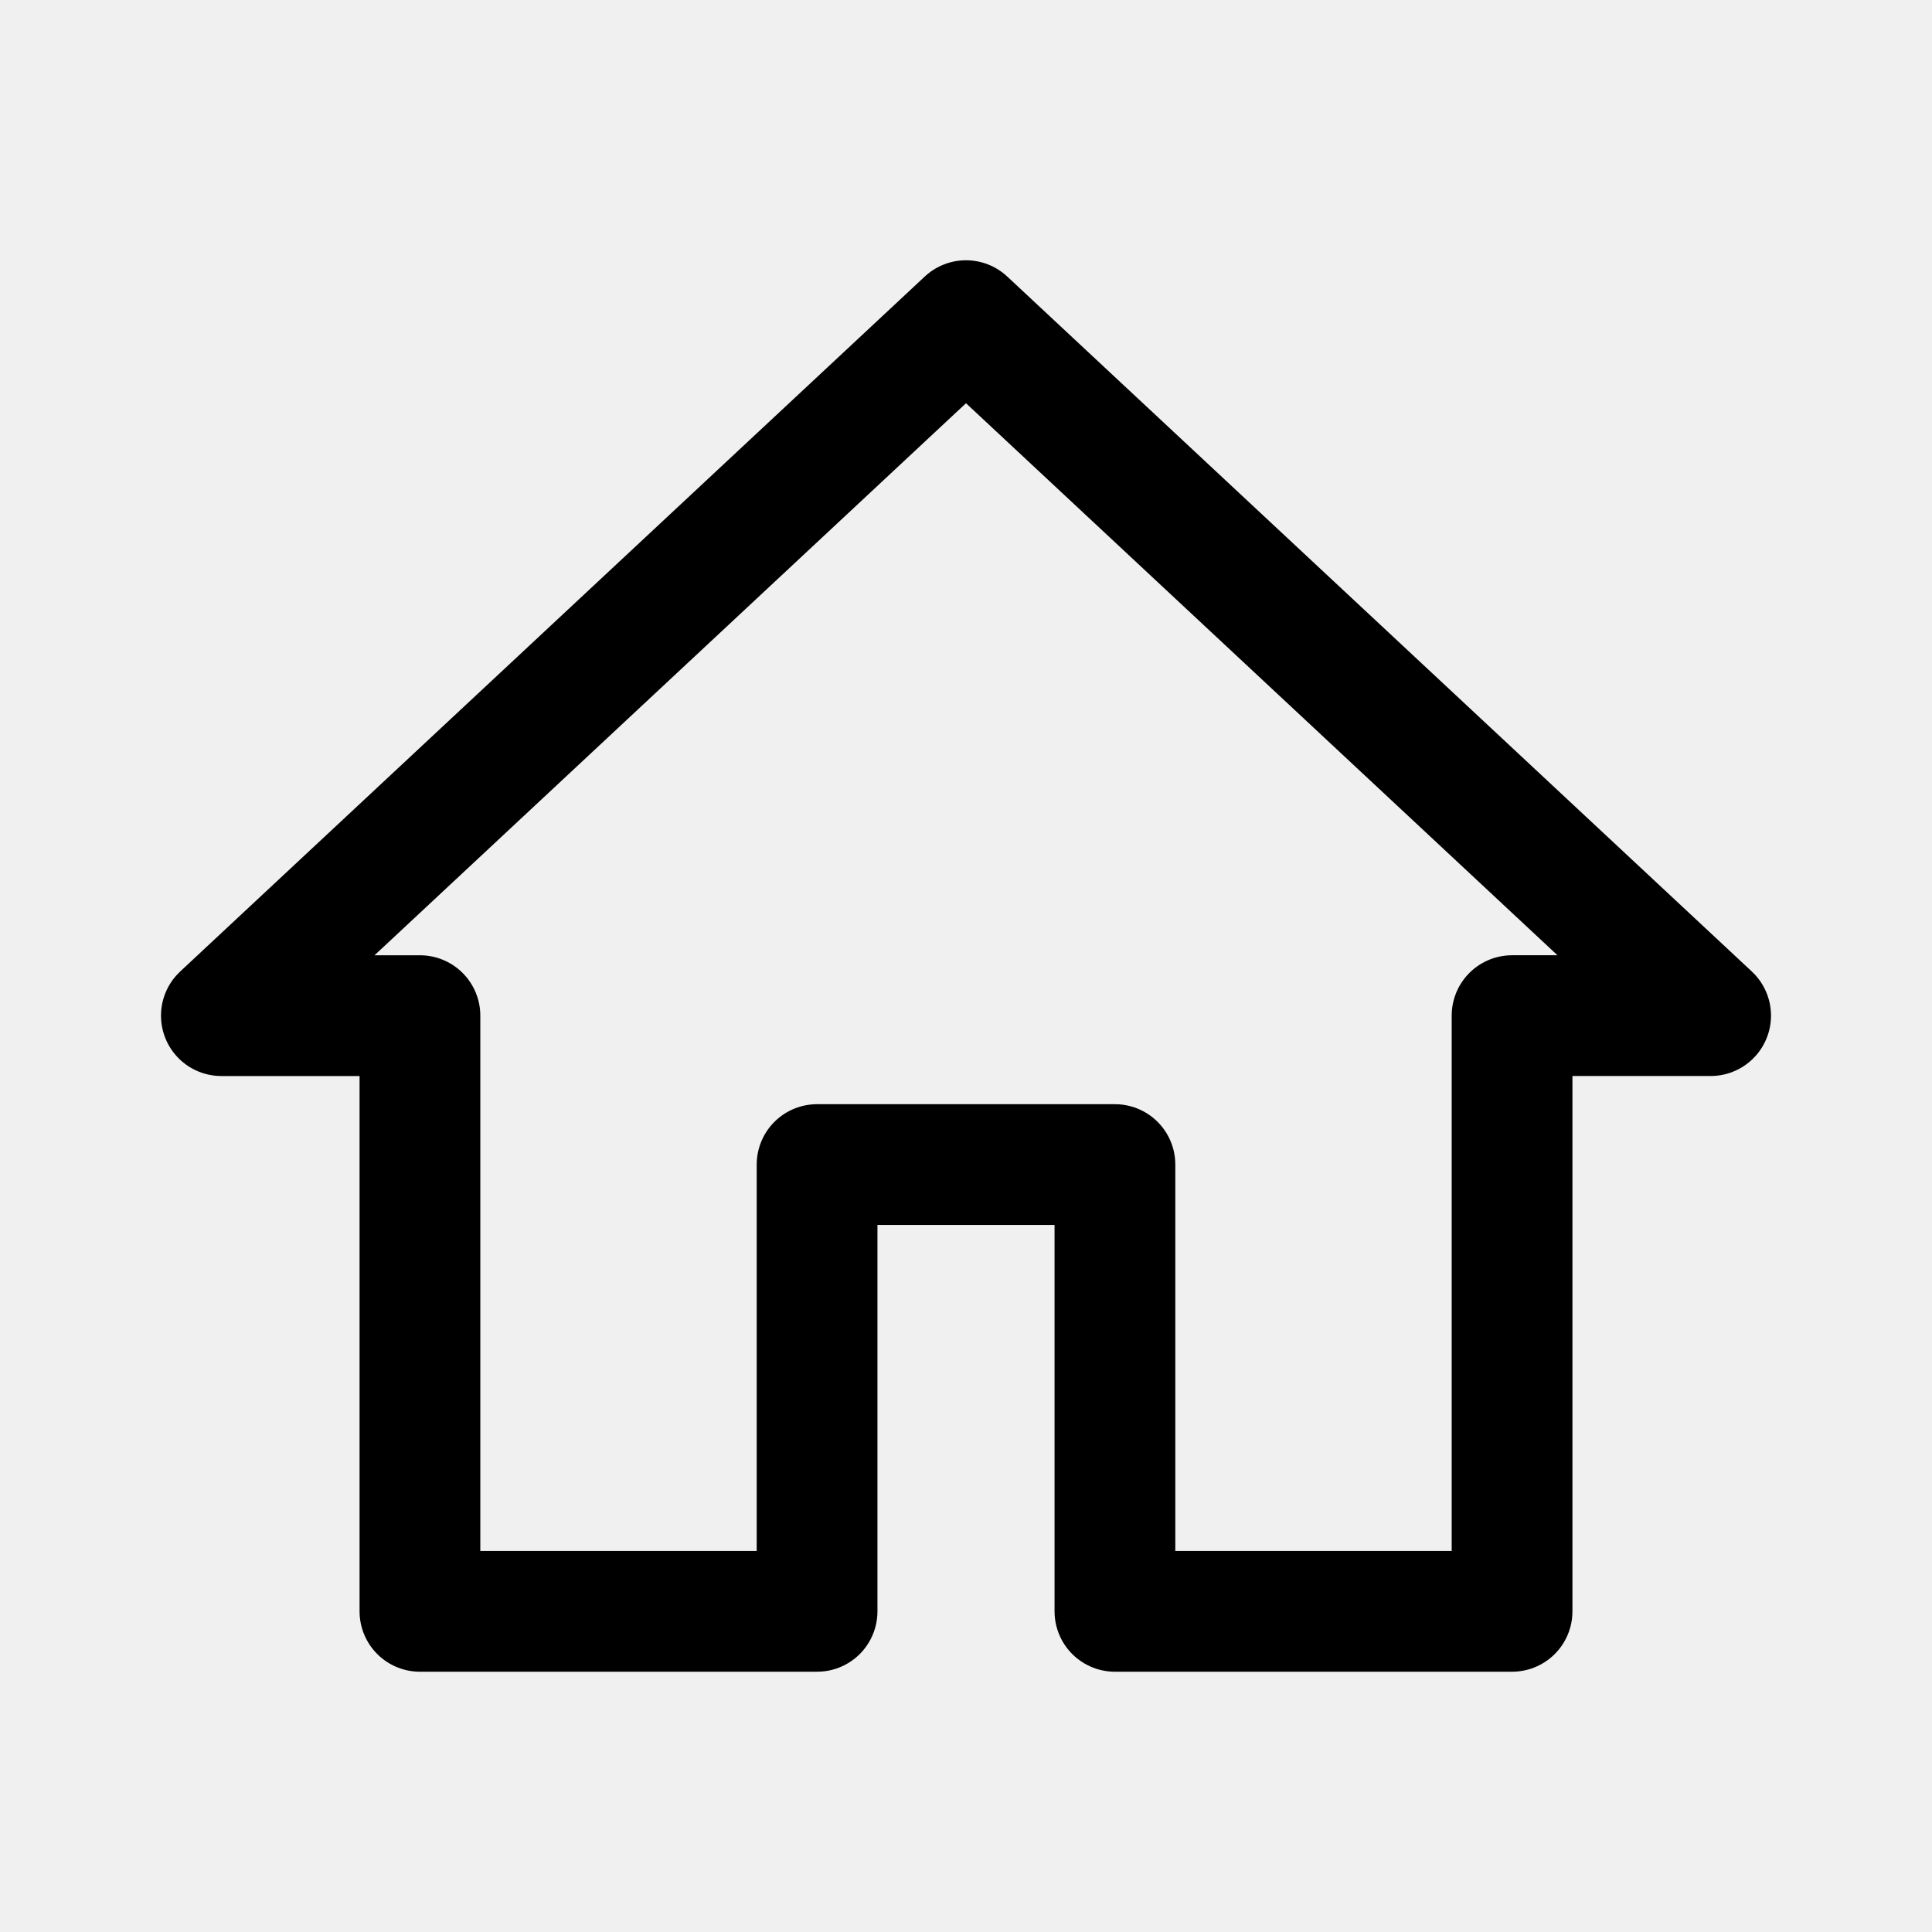
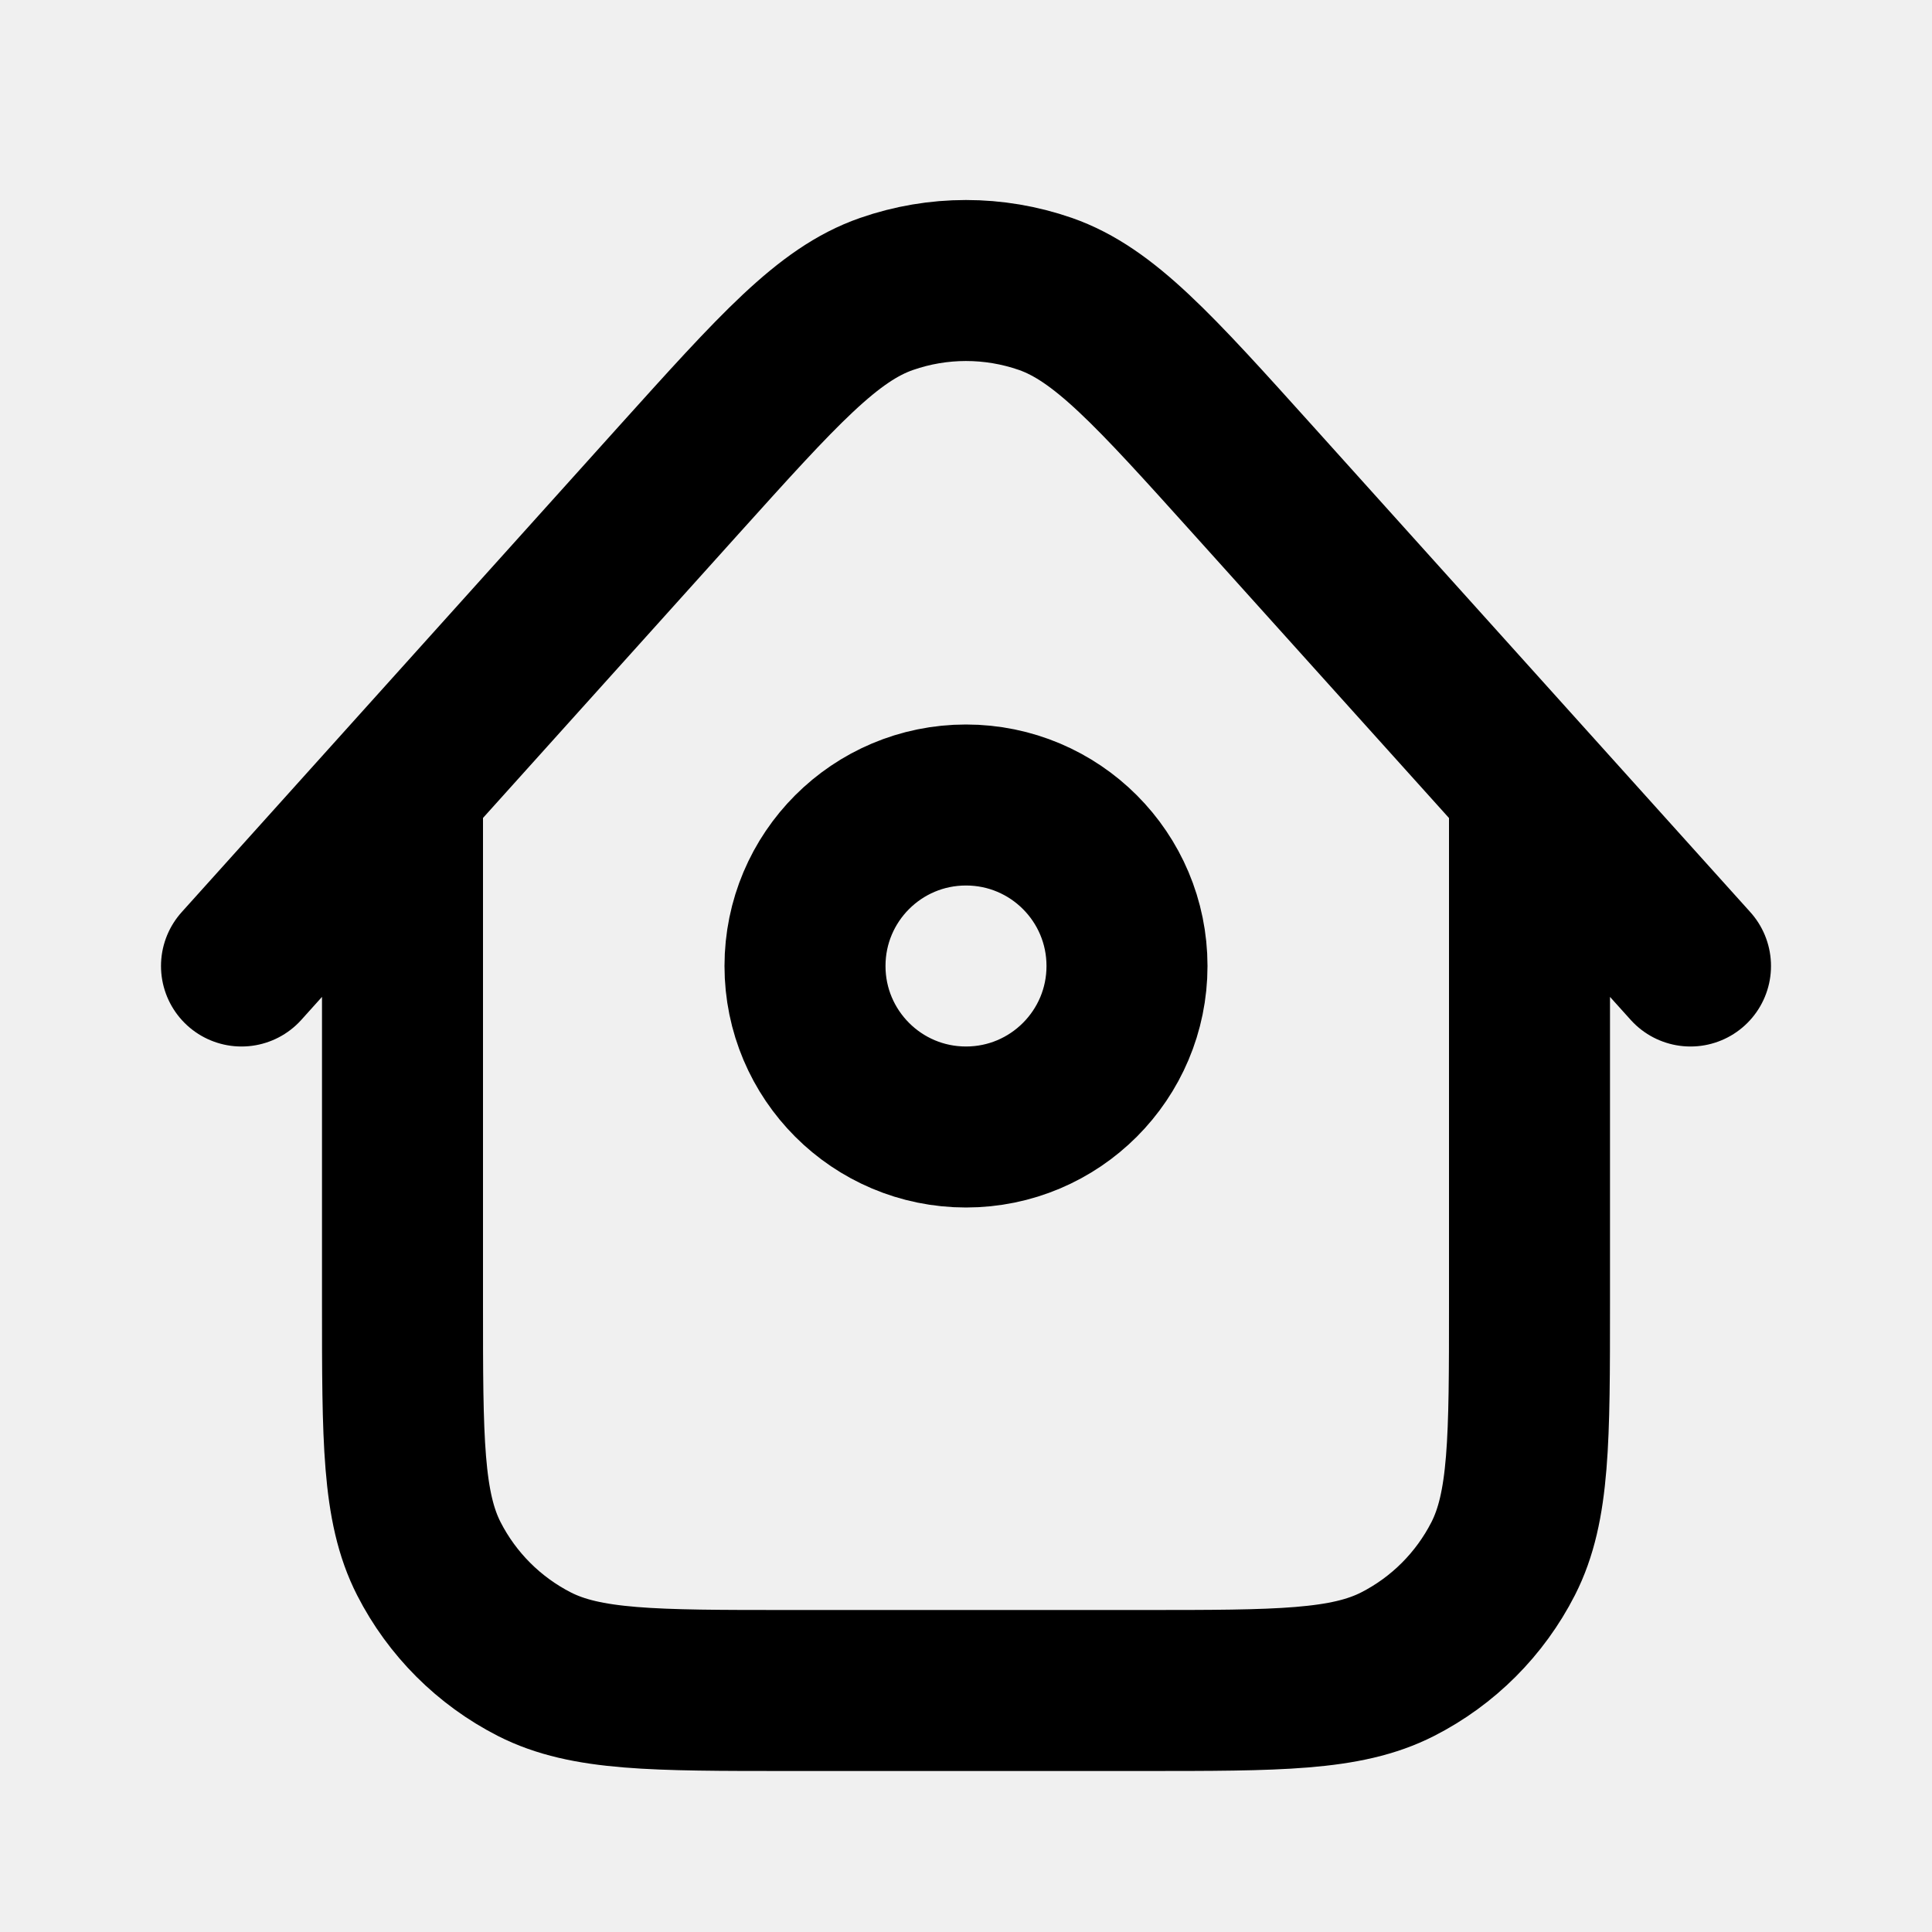
- <svg xmlns="http://www.w3.org/2000/svg" width="800px" height="800px" viewBox="0 0 192 192" xml:space="preserve" id="svg1011" fill="none" version="1.1">
-   <defs id="defs1009">
-     <filter id="mask-powermask-path-effect5363_inverse" width="100" height="100" x="-50" y="-50" style="color-interpolation-filters:sRGB">
-       <feColorMatrix id="mask-powermask-path-effect5363_primitive1" result="fbSourceGraphic" type="saturate" values="1" />
-       <feColorMatrix id="mask-powermask-path-effect5363_primitive2" in="fbSourceGraphic" values="-1 0 0 0 1 0 -1 0 0 1 0 0 -1 0 1 0 0 0 1 0" />
-     </filter>
-     <filter id="mask-powermask-path-effect5414_inverse" width="100" height="100" x="-50" y="-50" style="color-interpolation-filters:sRGB">
-       <feColorMatrix id="mask-powermask-path-effect5414_primitive1" result="fbSourceGraphic" type="saturate" values="1" />
-       <feColorMatrix id="mask-powermask-path-effect5414_primitive2" in="fbSourceGraphic" values="-1 0 0 0 1 0 -1 0 0 1 0 0 -1 0 1 0 0 0 1 0" />
-     </filter>
-     <filter id="mask-powermask-path-effect5444_inverse" width="100" height="100" x="-50" y="-50" style="color-interpolation-filters:sRGB">
-       <feColorMatrix id="mask-powermask-path-effect5444_primitive1" result="fbSourceGraphic" type="saturate" values="1" />
-       <feColorMatrix id="mask-powermask-path-effect5444_primitive2" in="fbSourceGraphic" values="-1 0 0 0 1 0 -1 0 0 1 0 0 -1 0 1 0 0 0 1 0" />
-     </filter>
-     <filter id="mask-powermask-path-effect5462_inverse" width="100" height="100" x="-50" y="-50" style="color-interpolation-filters:sRGB">
-       <feColorMatrix id="mask-powermask-path-effect5462_primitive1" result="fbSourceGraphic" type="saturate" values="1" />
-       <feColorMatrix id="mask-powermask-path-effect5462_primitive2" in="fbSourceGraphic" values="-1 0 0 0 1 0 -1 0 0 1 0 0 -1 0 1 0 0 0 1 0" />
-     </filter>
-     <filter id="mask-powermask-path-effect5473_inverse" width="100" height="100" x="-50" y="-50" style="color-interpolation-filters:sRGB">
-       <feColorMatrix id="mask-powermask-path-effect5473_primitive1" result="fbSourceGraphic" type="saturate" values="1" />
-       <feColorMatrix id="mask-powermask-path-effect5473_primitive2" in="fbSourceGraphic" values="-1 0 0 0 1 0 -1 0 0 1 0 0 -1 0 1 0 0 0 1 0" />
-     </filter>
-     <filter id="mask-powermask-path-effect7499_inverse" width="100" height="100" x="-50" y="-50" style="color-interpolation-filters:sRGB">
-       <feColorMatrix id="mask-powermask-path-effect7499_primitive1" result="fbSourceGraphic" type="saturate" values="1" />
-       <feColorMatrix id="mask-powermask-path-effect7499_primitive2" in="fbSourceGraphic" values="-1 0 0 0 1 0 -1 0 0 1 0 0 -1 0 1 0 0 0 1 0" />
-     </filter>
-     <filter id="mask-powermask-path-effect7510_inverse" width="100" height="100" x="-50" y="-50" style="color-interpolation-filters:sRGB">
-       <feColorMatrix id="mask-powermask-path-effect7510_primitive1" result="fbSourceGraphic" type="saturate" values="1" />
-       <feColorMatrix id="mask-powermask-path-effect7510_primitive2" in="fbSourceGraphic" values="-1 0 0 0 1 0 -1 0 0 1 0 0 -1 0 1 0 0 0 1 0" />
-     </filter>
-     <filter id="mask-powermask-path-effect5363_inverse-3" width="100" height="100" x="-50" y="-50" style="color-interpolation-filters:sRGB">
-       <feColorMatrix id="mask-powermask-path-effect5363_primitive1-8" result="fbSourceGraphic" type="saturate" values="1" />
-       <feColorMatrix id="mask-powermask-path-effect5363_primitive2-0" in="fbSourceGraphic" values="-1 0 0 0 1 0 -1 0 0 1 0 0 -1 0 1 0 0 0 1 0" />
-     </filter>
-     <filter id="mask-powermask-path-effect5414_inverse-1" width="100" height="100" x="-50" y="-50" style="color-interpolation-filters:sRGB">
-       <feColorMatrix id="mask-powermask-path-effect5414_primitive1-5" result="fbSourceGraphic" type="saturate" values="1" />
-       <feColorMatrix id="mask-powermask-path-effect5414_primitive2-0" in="fbSourceGraphic" values="-1 0 0 0 1 0 -1 0 0 1 0 0 -1 0 1 0 0 0 1 0" />
-     </filter>
-     <filter id="mask-powermask-path-effect5444_inverse-8" width="100" height="100" x="-50" y="-50" style="color-interpolation-filters:sRGB">
-       <feColorMatrix id="mask-powermask-path-effect5444_primitive1-0" result="fbSourceGraphic" type="saturate" values="1" />
-       <feColorMatrix id="mask-powermask-path-effect5444_primitive2-7" in="fbSourceGraphic" values="-1 0 0 0 1 0 -1 0 0 1 0 0 -1 0 1 0 0 0 1 0" />
-     </filter>
-     <filter id="mask-powermask-path-effect5462_inverse-6" width="100" height="100" x="-50" y="-50" style="color-interpolation-filters:sRGB">
-       <feColorMatrix id="mask-powermask-path-effect5462_primitive1-1" result="fbSourceGraphic" type="saturate" values="1" />
-       <feColorMatrix id="mask-powermask-path-effect5462_primitive2-5" in="fbSourceGraphic" values="-1 0 0 0 1 0 -1 0 0 1 0 0 -1 0 1 0 0 0 1 0" />
-     </filter>
-     <filter id="mask-powermask-path-effect5473_inverse-5" width="100" height="100" x="-50" y="-50" style="color-interpolation-filters:sRGB">
-       <feColorMatrix id="mask-powermask-path-effect5473_primitive1-3" result="fbSourceGraphic" type="saturate" values="1" />
-       <feColorMatrix id="mask-powermask-path-effect5473_primitive2-5" in="fbSourceGraphic" values="-1 0 0 0 1 0 -1 0 0 1 0 0 -1 0 1 0 0 0 1 0" />
-     </filter>
-     <filter id="mask-powermask-path-effect7499_inverse-3" width="100" height="100" x="-50" y="-50" style="color-interpolation-filters:sRGB">
-       <feColorMatrix id="mask-powermask-path-effect7499_primitive1-5" result="fbSourceGraphic" type="saturate" values="1" />
-       <feColorMatrix id="mask-powermask-path-effect7499_primitive2-1" in="fbSourceGraphic" values="-1 0 0 0 1 0 -1 0 0 1 0 0 -1 0 1 0 0 0 1 0" />
-     </filter>
-     <filter id="mask-powermask-path-effect7510_inverse-0" width="100" height="100" x="-50" y="-50" style="color-interpolation-filters:sRGB">
-       <feColorMatrix id="mask-powermask-path-effect7510_primitive1-6" result="fbSourceGraphic" type="saturate" values="1" />
-       <feColorMatrix id="mask-powermask-path-effect7510_primitive2-1" in="fbSourceGraphic" values="-1 0 0 0 1 0 -1 0 0 1 0 0 -1 0 1 0 0 0 1 0" />
-     </filter>
-     <filter id="filter0_d" width="61.288" height="67.596" x="10.75" y="8.779" color-interpolation-filters="sRGB" filterUnits="userSpaceOnUse">
-       <feFlood id="feFlood3303" flood-opacity="0" result="BackgroundImageFix" />
-       <feColorMatrix id="feColorMatrix3305" in="SourceAlpha" type="matrix" values="0 0 0 0 0 0 0 0 0 0 0 0 0 0 0 0 0 0 127 0" />
-       <feOffset id="feOffset3307" />
-       <feGaussianBlur id="feGaussianBlur3309" stdDeviation="10" />
-       <feColorMatrix id="feColorMatrix3311" type="matrix" values="0 0 0 0 0.331 0 0 0 0 0.399 0 0 0 0 0.496 0 0 0 0.32 0" />
-       <feBlend id="feBlend3313" in2="BackgroundImageFix" mode="normal" result="effect1_dropShadow" />
-       <feBlend id="feBlend3315" in="SourceGraphic" in2="effect1_dropShadow" mode="normal" result="shape" />
-     </filter>
-     <filter id="mask-powermask-path-effect5363_inverse-7" width="100" height="100" x="-50" y="-50" style="color-interpolation-filters:sRGB">
-       <feColorMatrix id="mask-powermask-path-effect5363_primitive1-3" result="fbSourceGraphic" type="saturate" values="1" />
-       <feColorMatrix id="mask-powermask-path-effect5363_primitive2-2" in="fbSourceGraphic" values="-1 0 0 0 1 0 -1 0 0 1 0 0 -1 0 1 0 0 0 1 0" />
-     </filter>
-     <filter id="mask-powermask-path-effect5414_inverse-9" width="100" height="100" x="-50" y="-50" style="color-interpolation-filters:sRGB">
-       <feColorMatrix id="mask-powermask-path-effect5414_primitive1-6" result="fbSourceGraphic" type="saturate" values="1" />
-       <feColorMatrix id="mask-powermask-path-effect5414_primitive2-5" in="fbSourceGraphic" values="-1 0 0 0 1 0 -1 0 0 1 0 0 -1 0 1 0 0 0 1 0" />
-     </filter>
-     <filter id="mask-powermask-path-effect5444_inverse-3" width="100" height="100" x="-50" y="-50" style="color-interpolation-filters:sRGB">
-       <feColorMatrix id="mask-powermask-path-effect5444_primitive1-7" result="fbSourceGraphic" type="saturate" values="1" />
-       <feColorMatrix id="mask-powermask-path-effect5444_primitive2-6" in="fbSourceGraphic" values="-1 0 0 0 1 0 -1 0 0 1 0 0 -1 0 1 0 0 0 1 0" />
-     </filter>
-     <filter id="mask-powermask-path-effect5462_inverse-61" width="100" height="100" x="-50" y="-50" style="color-interpolation-filters:sRGB">
-       <feColorMatrix id="mask-powermask-path-effect5462_primitive1-0" result="fbSourceGraphic" type="saturate" values="1" />
-       <feColorMatrix id="mask-powermask-path-effect5462_primitive2-8" in="fbSourceGraphic" values="-1 0 0 0 1 0 -1 0 0 1 0 0 -1 0 1 0 0 0 1 0" />
-     </filter>
-     <filter id="mask-powermask-path-effect5473_inverse-4" width="100" height="100" x="-50" y="-50" style="color-interpolation-filters:sRGB">
-       <feColorMatrix id="mask-powermask-path-effect5473_primitive1-38" result="fbSourceGraphic" type="saturate" values="1" />
-       <feColorMatrix id="mask-powermask-path-effect5473_primitive2-6" in="fbSourceGraphic" values="-1 0 0 0 1 0 -1 0 0 1 0 0 -1 0 1 0 0 0 1 0" />
-     </filter>
-     <filter id="mask-powermask-path-effect7499_inverse-2" width="100" height="100" x="-50" y="-50" style="color-interpolation-filters:sRGB">
-       <feColorMatrix id="mask-powermask-path-effect7499_primitive1-3" result="fbSourceGraphic" type="saturate" values="1" />
-       <feColorMatrix id="mask-powermask-path-effect7499_primitive2-8" in="fbSourceGraphic" values="-1 0 0 0 1 0 -1 0 0 1 0 0 -1 0 1 0 0 0 1 0" />
-     </filter>
-     <filter id="mask-powermask-path-effect7510_inverse-3" width="100" height="100" x="-50" y="-50" style="color-interpolation-filters:sRGB">
-       <feColorMatrix id="mask-powermask-path-effect7510_primitive1-2" result="fbSourceGraphic" type="saturate" values="1" />
-       <feColorMatrix id="mask-powermask-path-effect7510_primitive2-7" in="fbSourceGraphic" values="-1 0 0 0 1 0 -1 0 0 1 0 0 -1 0 1 0 0 0 1 0" />
-     </filter>
-     <filter id="filter0_d-9" width="61.288" height="67.596" x="10.75" y="8.779" color-interpolation-filters="sRGB" filterUnits="userSpaceOnUse">
-       <feFlood id="feFlood3303-4" flood-opacity="0" result="BackgroundImageFix" />
-       <feColorMatrix id="feColorMatrix3305-4" in="SourceAlpha" type="matrix" values="0 0 0 0 0 0 0 0 0 0 0 0 0 0 0 0 0 0 127 0" />
-       <feOffset id="feOffset3307-0" />
-       <feGaussianBlur id="feGaussianBlur3309-2" stdDeviation="10" />
-       <feColorMatrix id="feColorMatrix3311-8" type="matrix" values="0 0 0 0 0.331 0 0 0 0 0.399 0 0 0 0 0.496 0 0 0 0.32 0" />
-       <feBlend id="feBlend3313-6" in2="BackgroundImageFix" mode="normal" result="effect1_dropShadow" />
-       <feBlend id="feBlend3315-3" in="SourceGraphic" in2="effect1_dropShadow" mode="normal" result="shape" />
-     </filter>
-     <filter id="mask-powermask-path-effect5363_inverse-2" width="100" height="100" x="-50" y="-50" style="color-interpolation-filters:sRGB">
-       <feColorMatrix id="mask-powermask-path-effect5363_primitive1-2" result="fbSourceGraphic" type="saturate" values="1" />
-       <feColorMatrix id="mask-powermask-path-effect5363_primitive2-8" in="fbSourceGraphic" values="-1 0 0 0 1 0 -1 0 0 1 0 0 -1 0 1 0 0 0 1 0" />
-     </filter>
-     <filter id="mask-powermask-path-effect5414_inverse-3" width="100" height="100" x="-50" y="-50" style="color-interpolation-filters:sRGB">
-       <feColorMatrix id="mask-powermask-path-effect5414_primitive1-8" result="fbSourceGraphic" type="saturate" values="1" />
-       <feColorMatrix id="mask-powermask-path-effect5414_primitive2-1" in="fbSourceGraphic" values="-1 0 0 0 1 0 -1 0 0 1 0 0 -1 0 1 0 0 0 1 0" />
-     </filter>
-     <filter id="mask-powermask-path-effect5444_inverse-2" width="100" height="100" x="-50" y="-50" style="color-interpolation-filters:sRGB">
-       <feColorMatrix id="mask-powermask-path-effect5444_primitive1-6" result="fbSourceGraphic" type="saturate" values="1" />
-       <feColorMatrix id="mask-powermask-path-effect5444_primitive2-4" in="fbSourceGraphic" values="-1 0 0 0 1 0 -1 0 0 1 0 0 -1 0 1 0 0 0 1 0" />
-     </filter>
-     <filter id="mask-powermask-path-effect5462_inverse-1" width="100" height="100" x="-50" y="-50" style="color-interpolation-filters:sRGB">
-       <feColorMatrix id="mask-powermask-path-effect5462_primitive1-10" result="fbSourceGraphic" type="saturate" values="1" />
-       <feColorMatrix id="mask-powermask-path-effect5462_primitive2-0" in="fbSourceGraphic" values="-1 0 0 0 1 0 -1 0 0 1 0 0 -1 0 1 0 0 0 1 0" />
-     </filter>
-     <filter id="mask-powermask-path-effect5473_inverse-1" width="100" height="100" x="-50" y="-50" style="color-interpolation-filters:sRGB">
-       <feColorMatrix id="mask-powermask-path-effect5473_primitive1-1" result="fbSourceGraphic" type="saturate" values="1" />
-       <feColorMatrix id="mask-powermask-path-effect5473_primitive2-7" in="fbSourceGraphic" values="-1 0 0 0 1 0 -1 0 0 1 0 0 -1 0 1 0 0 0 1 0" />
-     </filter>
-     <filter id="mask-powermask-path-effect7499_inverse-1" width="100" height="100" x="-50" y="-50" style="color-interpolation-filters:sRGB">
-       <feColorMatrix id="mask-powermask-path-effect7499_primitive1-53" result="fbSourceGraphic" type="saturate" values="1" />
-       <feColorMatrix id="mask-powermask-path-effect7499_primitive2-7" in="fbSourceGraphic" values="-1 0 0 0 1 0 -1 0 0 1 0 0 -1 0 1 0 0 0 1 0" />
-     </filter>
-     <filter id="mask-powermask-path-effect7510_inverse-1" width="100" height="100" x="-50" y="-50" style="color-interpolation-filters:sRGB">
-       <feColorMatrix id="mask-powermask-path-effect7510_primitive1-7" result="fbSourceGraphic" type="saturate" values="1" />
-       <feColorMatrix id="mask-powermask-path-effect7510_primitive2-3" in="fbSourceGraphic" values="-1 0 0 0 1 0 -1 0 0 1 0 0 -1 0 1 0 0 0 1 0" />
-     </filter>
-     <filter id="filter0_d-0" width="61.288" height="67.596" x="10.75" y="8.779" color-interpolation-filters="sRGB" filterUnits="userSpaceOnUse">
-       <feFlood id="feFlood3303-0" flood-opacity="0" result="BackgroundImageFix" />
-       <feColorMatrix id="feColorMatrix3305-0" in="SourceAlpha" type="matrix" values="0 0 0 0 0 0 0 0 0 0 0 0 0 0 0 0 0 0 127 0" />
-       <feOffset id="feOffset3307-7" />
-       <feGaussianBlur id="feGaussianBlur3309-5" stdDeviation="10" />
-       <feColorMatrix id="feColorMatrix3311-2" type="matrix" values="0 0 0 0 0.331 0 0 0 0 0.399 0 0 0 0 0.496 0 0 0 0.32 0" />
-       <feBlend id="feBlend3313-4" in2="BackgroundImageFix" mode="normal" result="effect1_dropShadow" />
-       <feBlend id="feBlend3315-4" in="SourceGraphic" in2="effect1_dropShadow" mode="normal" result="shape" />
-     </filter>
-     <filter id="mask-powermask-path-effect5363_inverse-1" width="100" height="100" x="-50" y="-50" style="color-interpolation-filters:sRGB">
-       <feColorMatrix id="mask-powermask-path-effect5363_primitive1-5" result="fbSourceGraphic" type="saturate" values="1" />
-       <feColorMatrix id="mask-powermask-path-effect5363_primitive2-6" in="fbSourceGraphic" values="-1 0 0 0 1 0 -1 0 0 1 0 0 -1 0 1 0 0 0 1 0" />
-     </filter>
-     <filter id="mask-powermask-path-effect5414_inverse-2" width="100" height="100" x="-50" y="-50" style="color-interpolation-filters:sRGB">
-       <feColorMatrix id="mask-powermask-path-effect5414_primitive1-67" result="fbSourceGraphic" type="saturate" values="1" />
-       <feColorMatrix id="mask-powermask-path-effect5414_primitive2-4" in="fbSourceGraphic" values="-1 0 0 0 1 0 -1 0 0 1 0 0 -1 0 1 0 0 0 1 0" />
-     </filter>
-     <filter id="mask-powermask-path-effect5444_inverse-86" width="100" height="100" x="-50" y="-50" style="color-interpolation-filters:sRGB">
-       <feColorMatrix id="mask-powermask-path-effect5444_primitive1-71" result="fbSourceGraphic" type="saturate" values="1" />
-       <feColorMatrix id="mask-powermask-path-effect5444_primitive2-2" in="fbSourceGraphic" values="-1 0 0 0 1 0 -1 0 0 1 0 0 -1 0 1 0 0 0 1 0" />
-     </filter>
-     <filter id="mask-powermask-path-effect5462_inverse-3" width="100" height="100" x="-50" y="-50" style="color-interpolation-filters:sRGB">
-       <feColorMatrix id="mask-powermask-path-effect5462_primitive1-3" result="fbSourceGraphic" type="saturate" values="1" />
-       <feColorMatrix id="mask-powermask-path-effect5462_primitive2-7" in="fbSourceGraphic" values="-1 0 0 0 1 0 -1 0 0 1 0 0 -1 0 1 0 0 0 1 0" />
-     </filter>
-     <filter id="mask-powermask-path-effect5473_inverse-2" width="100" height="100" x="-50" y="-50" style="color-interpolation-filters:sRGB">
-       <feColorMatrix id="mask-powermask-path-effect5473_primitive1-0" result="fbSourceGraphic" type="saturate" values="1" />
-       <feColorMatrix id="mask-powermask-path-effect5473_primitive2-1" in="fbSourceGraphic" values="-1 0 0 0 1 0 -1 0 0 1 0 0 -1 0 1 0 0 0 1 0" />
-     </filter>
-     <filter id="mask-powermask-path-effect7499_inverse-6" width="100" height="100" x="-50" y="-50" style="color-interpolation-filters:sRGB">
-       <feColorMatrix id="mask-powermask-path-effect7499_primitive1-6" result="fbSourceGraphic" type="saturate" values="1" />
-       <feColorMatrix id="mask-powermask-path-effect7499_primitive2-4" in="fbSourceGraphic" values="-1 0 0 0 1 0 -1 0 0 1 0 0 -1 0 1 0 0 0 1 0" />
-     </filter>
-     <filter id="mask-powermask-path-effect7510_inverse-8" width="100" height="100" x="-50" y="-50" style="color-interpolation-filters:sRGB">
-       <feColorMatrix id="mask-powermask-path-effect7510_primitive1-61" result="fbSourceGraphic" type="saturate" values="1" />
-       <feColorMatrix id="mask-powermask-path-effect7510_primitive2-34" in="fbSourceGraphic" values="-1 0 0 0 1 0 -1 0 0 1 0 0 -1 0 1 0 0 0 1 0" />
-     </filter>
-     <filter id="filter0_d-2" width="61.288" height="67.596" x="10.75" y="8.779" color-interpolation-filters="sRGB" filterUnits="userSpaceOnUse">
-       <feFlood id="feFlood3303-8" flood-opacity="0" result="BackgroundImageFix" />
-       <feColorMatrix id="feColorMatrix3305-1" in="SourceAlpha" type="matrix" values="0 0 0 0 0 0 0 0 0 0 0 0 0 0 0 0 0 0 127 0" />
-       <feOffset id="feOffset3307-2" />
-       <feGaussianBlur id="feGaussianBlur3309-55" stdDeviation="10" />
-       <feColorMatrix id="feColorMatrix3311-7" type="matrix" values="0 0 0 0 0.331 0 0 0 0 0.399 0 0 0 0 0.496 0 0 0 0.32 0" />
-       <feBlend id="feBlend3313-7" in2="BackgroundImageFix" mode="normal" result="effect1_dropShadow" />
-       <feBlend id="feBlend3315-5" in="SourceGraphic" in2="effect1_dropShadow" mode="normal" result="shape" />
-     </filter>
-     <clipPath id="a">
-       <path id="path1006" fill="#ffffff" d="M0 0h192v192H0z" />
-     </clipPath>
-     <clipPath id="clipPath7516" clipPathUnits="userSpaceOnUse">
-       <path id="path7518" fill="#ffffff" d="M18.79 67.427a5.31 5.31 0 0 1-4.034-5.146V33.623c0-2.763 2.61-4.789 5.304-4.116l17.054 4.26a5.31 5.31 0 0 1 4.033 5.146V67.57c0 2.762-2.61 4.789-5.304 4.116z" style="display:block;fill:#ffffff;fill-opacity:1;stroke:none;stroke-width:4.4;stroke-dasharray:none;stroke-opacity:1" />
-     </clipPath>
-     <clipPath id="clipPath7528" clipPathUnits="userSpaceOnUse">
-       <path id="path7530" fill="#ffffff" d="M34.838 60.83a5.31 5.31 0 0 1-4.033-5.147V27.026c0-2.763 2.61-4.79 5.303-4.117l17.054 4.26a5.31 5.31 0 0 1 4.034 5.146v28.658c0 2.763-2.61 4.79-5.304 4.116z" style="display:block;fill:#ffffff;fill-opacity:1;stroke:none;stroke-width:4.4;stroke-dasharray:none;stroke-opacity:1" />
-     </clipPath>
-     <clipPath id="a-4">
-       <path id="path1006-0" fill="#ffffff" d="M0 0h192v192H0z" />
-     </clipPath>
-     <clipPath id="clipPath7516-8" clipPathUnits="userSpaceOnUse">
-       <path id="path7518-9" fill="#ffffff" d="M18.79 67.427a5.31 5.31 0 0 1-4.034-5.146V33.623c0-2.763 2.61-4.789 5.304-4.116l17.054 4.26a5.31 5.31 0 0 1 4.033 5.146V67.57c0 2.762-2.61 4.789-5.304 4.116z" style="display:block;fill:#ffffff;fill-opacity:1;stroke:none;stroke-width:4.4;stroke-dasharray:none;stroke-opacity:1" />
-     </clipPath>
-     <clipPath id="clipPath7528-8" clipPathUnits="userSpaceOnUse">
-       <path id="path7530-4" fill="#ffffff" d="M34.838 60.83a5.31 5.31 0 0 1-4.033-5.147V27.026c0-2.763 2.61-4.79 5.303-4.117l17.054 4.26a5.31 5.31 0 0 1 4.034 5.146v28.658c0 2.763-2.61 4.79-5.304 4.116z" style="display:block;fill:#ffffff;fill-opacity:1;stroke:none;stroke-width:4.4;stroke-dasharray:none;stroke-opacity:1" />
-     </clipPath>
-     <clipPath id="a-2">
-       <path id="path1006-9" fill="#ffffff" d="M0 0h192v192H0z" />
-     </clipPath>
-     <clipPath id="clipPath7516-0" clipPathUnits="userSpaceOnUse">
-       <path id="path7518-8" fill="#ffffff" d="M18.79 67.427a5.31 5.31 0 0 1-4.034-5.146V33.623c0-2.763 2.61-4.789 5.304-4.116l17.054 4.26a5.31 5.31 0 0 1 4.033 5.146V67.57c0 2.762-2.61 4.789-5.304 4.116z" style="display:block;fill:#ffffff;fill-opacity:1;stroke:none;stroke-width:4.4;stroke-dasharray:none;stroke-opacity:1" />
-     </clipPath>
-     <clipPath id="clipPath7528-3" clipPathUnits="userSpaceOnUse">
-       <path id="path7530-9" fill="#ffffff" d="M34.838 60.83a5.31 5.31 0 0 1-4.033-5.147V27.026c0-2.763 2.61-4.79 5.303-4.117l17.054 4.26a5.31 5.31 0 0 1 4.034 5.146v28.658c0 2.763-2.61 4.79-5.304 4.116z" style="display:block;fill:#ffffff;fill-opacity:1;stroke:none;stroke-width:4.4;stroke-dasharray:none;stroke-opacity:1" />
-     </clipPath>
-     <clipPath id="a-6">
-       <path id="path1006-6" fill="#ffffff" d="M0 0h192v192H0z" />
-     </clipPath>
-     <clipPath id="clipPath7516-08" clipPathUnits="userSpaceOnUse">
-       <path id="path7518-0" fill="#ffffff" d="M18.79 67.427a5.31 5.31 0 0 1-4.034-5.146V33.623c0-2.763 2.61-4.789 5.304-4.116l17.054 4.26a5.31 5.31 0 0 1 4.033 5.146V67.57c0 2.762-2.61 4.789-5.304 4.116z" style="display:block;fill:#ffffff;fill-opacity:1;stroke:none;stroke-width:4.4;stroke-dasharray:none;stroke-opacity:1" />
-     </clipPath>
-     <clipPath id="clipPath7528-5" clipPathUnits="userSpaceOnUse">
-       <path id="path7530-1" fill="#ffffff" d="M34.838 60.83a5.31 5.31 0 0 1-4.033-5.147V27.026c0-2.763 2.61-4.79 5.303-4.117l17.054 4.26a5.31 5.31 0 0 1 4.034 5.146v28.658c0 2.763-2.61 4.79-5.304 4.116z" style="display:block;fill:#ffffff;fill-opacity:1;stroke:none;stroke-width:4.4;stroke-dasharray:none;stroke-opacity:1" />
-     </clipPath>
-     <clipPath id="a-3">
-       <path id="path1006-3" fill="#ffffff" d="M0 0h192v192H0z" />
-     </clipPath>
-     <clipPath id="clipPath7516-4" clipPathUnits="userSpaceOnUse">
-       <path id="path7518-6" fill="#ffffff" d="M18.79 67.427a5.31 5.31 0 0 1-4.034-5.146V33.623c0-2.763 2.61-4.789 5.304-4.116l17.054 4.26a5.31 5.31 0 0 1 4.033 5.146V67.57c0 2.762-2.61 4.789-5.304 4.116z" style="display:block;fill:#ffffff;fill-opacity:1;stroke:none;stroke-width:4.4;stroke-dasharray:none;stroke-opacity:1" />
-     </clipPath>
-     <clipPath id="clipPath7528-1" clipPathUnits="userSpaceOnUse">
-       <path id="path7530-16" fill="#ffffff" d="M34.838 60.83a5.31 5.31 0 0 1-4.033-5.147V27.026c0-2.763 2.61-4.79 5.303-4.117l17.054 4.26a5.31 5.31 0 0 1 4.034 5.146v28.658c0 2.763-2.61 4.79-5.304 4.116z" style="display:block;fill:#ffffff;fill-opacity:1;stroke:none;stroke-width:4.4;stroke-dasharray:none;stroke-opacity:1" />
-     </clipPath>
-     <radialGradient id="paint0_radial" cx="0" cy="0" r="1" gradientTransform="matrix(84.0465 0 0 84.2932 25.426 19.68)" gradientUnits="userSpaceOnUse">
-       <stop id="stop3318" offset=".031" stop-color="#98C7FF" />
-       <stop id="stop3320" offset=".469" stop-color="#1065E4" />
-       <stop id="stop3322" offset="1" stop-color="#044AB1" />
-     </radialGradient>
-     <radialGradient id="paint2_radial" cx="0" cy="0" r="1" gradientTransform="matrix(0 -44.5345 37.387 0 41.297 45.242)" gradientUnits="userSpaceOnUse">
-       <stop id="stop3330" stop-color="#ffffff" />
-       <stop id="stop3332" offset=".339" stop-color="#ffffff" />
-       <stop id="stop3334" offset="1" stop-color="#ECF4FF" />
-     </radialGradient>
-     <radialGradient id="paint3_radial" cx="0" cy="0" r="1" gradientTransform="matrix(0 -14.6613 14.7339 0 41.422 45.495)" gradientUnits="userSpaceOnUse">
-       <stop id="stop3337" offset=".292" stop-color="#ffffff" />
-       <stop id="stop3339" offset="1" stop-color="#F3F8FF" />
-     </radialGradient>
-     <radialGradient id="paint0_radial-0" cx="0" cy="0" r="1" gradientTransform="matrix(84.0465 0 0 84.2932 25.426 19.68)" gradientUnits="userSpaceOnUse">
-       <stop id="stop3318-7" offset=".031" stop-color="#98C7FF" />
-       <stop id="stop3320-9" offset=".469" stop-color="#1065E4" />
-       <stop id="stop3322-9" offset="1" stop-color="#044AB1" />
-     </radialGradient>
-     <radialGradient id="paint2_radial-3" cx="0" cy="0" r="1" gradientTransform="matrix(0 -44.5345 37.387 0 41.297 45.242)" gradientUnits="userSpaceOnUse">
-       <stop id="stop3330-4" stop-color="#ffffff" />
-       <stop id="stop3332-1" offset=".339" stop-color="#ffffff" />
-       <stop id="stop3334-2" offset="1" stop-color="#ECF4FF" />
-     </radialGradient>
-     <radialGradient id="paint3_radial-0" cx="0" cy="0" r="1" gradientTransform="matrix(0 -14.6613 14.7339 0 41.422 45.495)" gradientUnits="userSpaceOnUse">
-       <stop id="stop3337-8" offset=".292" stop-color="#ffffff" />
-       <stop id="stop3339-6" offset="1" stop-color="#F3F8FF" />
-     </radialGradient>
-     <radialGradient id="paint0_radial-1" cx="0" cy="0" r="1" gradientTransform="matrix(84.0465 0 0 84.2932 25.426 19.68)" gradientUnits="userSpaceOnUse">
-       <stop id="stop3318-3" offset=".031" stop-color="#98C7FF" />
-       <stop id="stop3320-0" offset=".469" stop-color="#1065E4" />
-       <stop id="stop3322-4" offset="1" stop-color="#044AB1" />
-     </radialGradient>
-     <radialGradient id="paint2_radial-9" cx="0" cy="0" r="1" gradientTransform="matrix(0 -44.5345 37.387 0 41.297 45.242)" gradientUnits="userSpaceOnUse">
-       <stop id="stop3330-2" stop-color="#ffffff" />
-       <stop id="stop3332-13" offset=".339" stop-color="#ffffff" />
-       <stop id="stop3334-7" offset="1" stop-color="#ECF4FF" />
-     </radialGradient>
-     <radialGradient id="paint3_radial-01" cx="0" cy="0" r="1" gradientTransform="matrix(0 -14.6613 14.7339 0 41.422 45.495)" gradientUnits="userSpaceOnUse">
-       <stop id="stop3337-89" offset=".292" stop-color="#ffffff" />
-       <stop id="stop3339-5" offset="1" stop-color="#F3F8FF" />
-     </radialGradient>
-     <radialGradient id="paint0_radial-4" cx="0" cy="0" r="1" gradientTransform="matrix(84.0465 0 0 84.2932 25.426 19.68)" gradientUnits="userSpaceOnUse">
-       <stop id="stop3318-5" offset=".031" stop-color="#98C7FF" />
-       <stop id="stop3320-1" offset=".469" stop-color="#1065E4" />
-       <stop id="stop3322-7" offset="1" stop-color="#044AB1" />
-     </radialGradient>
-     <radialGradient id="paint2_radial-5" cx="0" cy="0" r="1" gradientTransform="matrix(0 -44.5345 37.387 0 41.297 45.242)" gradientUnits="userSpaceOnUse">
-       <stop id="stop3330-43" stop-color="#ffffff" />
-       <stop id="stop3332-18" offset=".339" stop-color="#ffffff" />
-       <stop id="stop3334-0" offset="1" stop-color="#ECF4FF" />
-     </radialGradient>
-     <radialGradient id="paint3_radial-4" cx="0" cy="0" r="1" gradientTransform="matrix(0 -14.6613 14.7339 0 41.422 45.495)" gradientUnits="userSpaceOnUse">
-       <stop id="stop3337-5" offset=".292" stop-color="#ffffff" />
-       <stop id="stop3339-8" offset="1" stop-color="#F3F8FF" />
-     </radialGradient>
-     <linearGradient id="paint1_linear" x1="21.536" x2="41.339" y1="5.244" y2="28.982" gradientUnits="userSpaceOnUse">
-       <stop id="stop3325" offset=".031" stop-color="#C1DEFF" stop-opacity=".12" />
-       <stop id="stop3327" offset=".891" stop-color="#8DBBFF" />
-     </linearGradient>
-     <style id="style1182" type="text/css">.fil4{fill:#fefefe}.fil3{fill:#00ae42}.fil5{fill:red}.fil0{fill:#00ae42}.fil0,.fil1,.fil2{fill-rule:nonzero}.fil1{fill:red}.fil2{fill:#fff}</style>
-   </defs>
-   <path id="path8428" d="M41.733 160.134v-59.2H21.999L96 31.865l74 69.067h-19.733v59.201H110.8v-44.4H81.2v44.4z" style="fill:none;fill-opacity:1;stroke:#000000;stroke-width:12;stroke-linecap:round;stroke-linejoin:round;stroke-miterlimit:5;stroke-dasharray:none;stroke-opacity:1" />
+ <svg xmlns="http://www.w3.org/2000/svg" width="800px" height="800px" viewBox="0 0 24 24" fill="none">
+   <path d="M19 9.778V16.2C19 17.88 19 18.72 18.673 19.362C18.385 19.926 17.927 20.385 17.362 20.673C16.72 21 15.88 21 14.2 21H9.8C8.12 21 7.28 21 6.638 20.673C6.074 20.385 5.615 19.926 5.327 19.362C5 18.72 5 17.88 5 16.2V9.777M21 12L15.567 5.964C14.331 4.591 13.713 3.905 12.986 3.651C12.347 3.429 11.651 3.429 11.012 3.652C10.284 3.905 9.667 4.592 8.431 5.964L3 12M14 12C14 13.104 13.105 14 12 14C10.895 14 10 13.104 10 12C10 10.895 10.895 10 12 10C13.105 10 14 10.895 14 12Z" stroke="#000000" stroke-width="2" stroke-linecap="round" stroke-linejoin="round" />
</svg>
